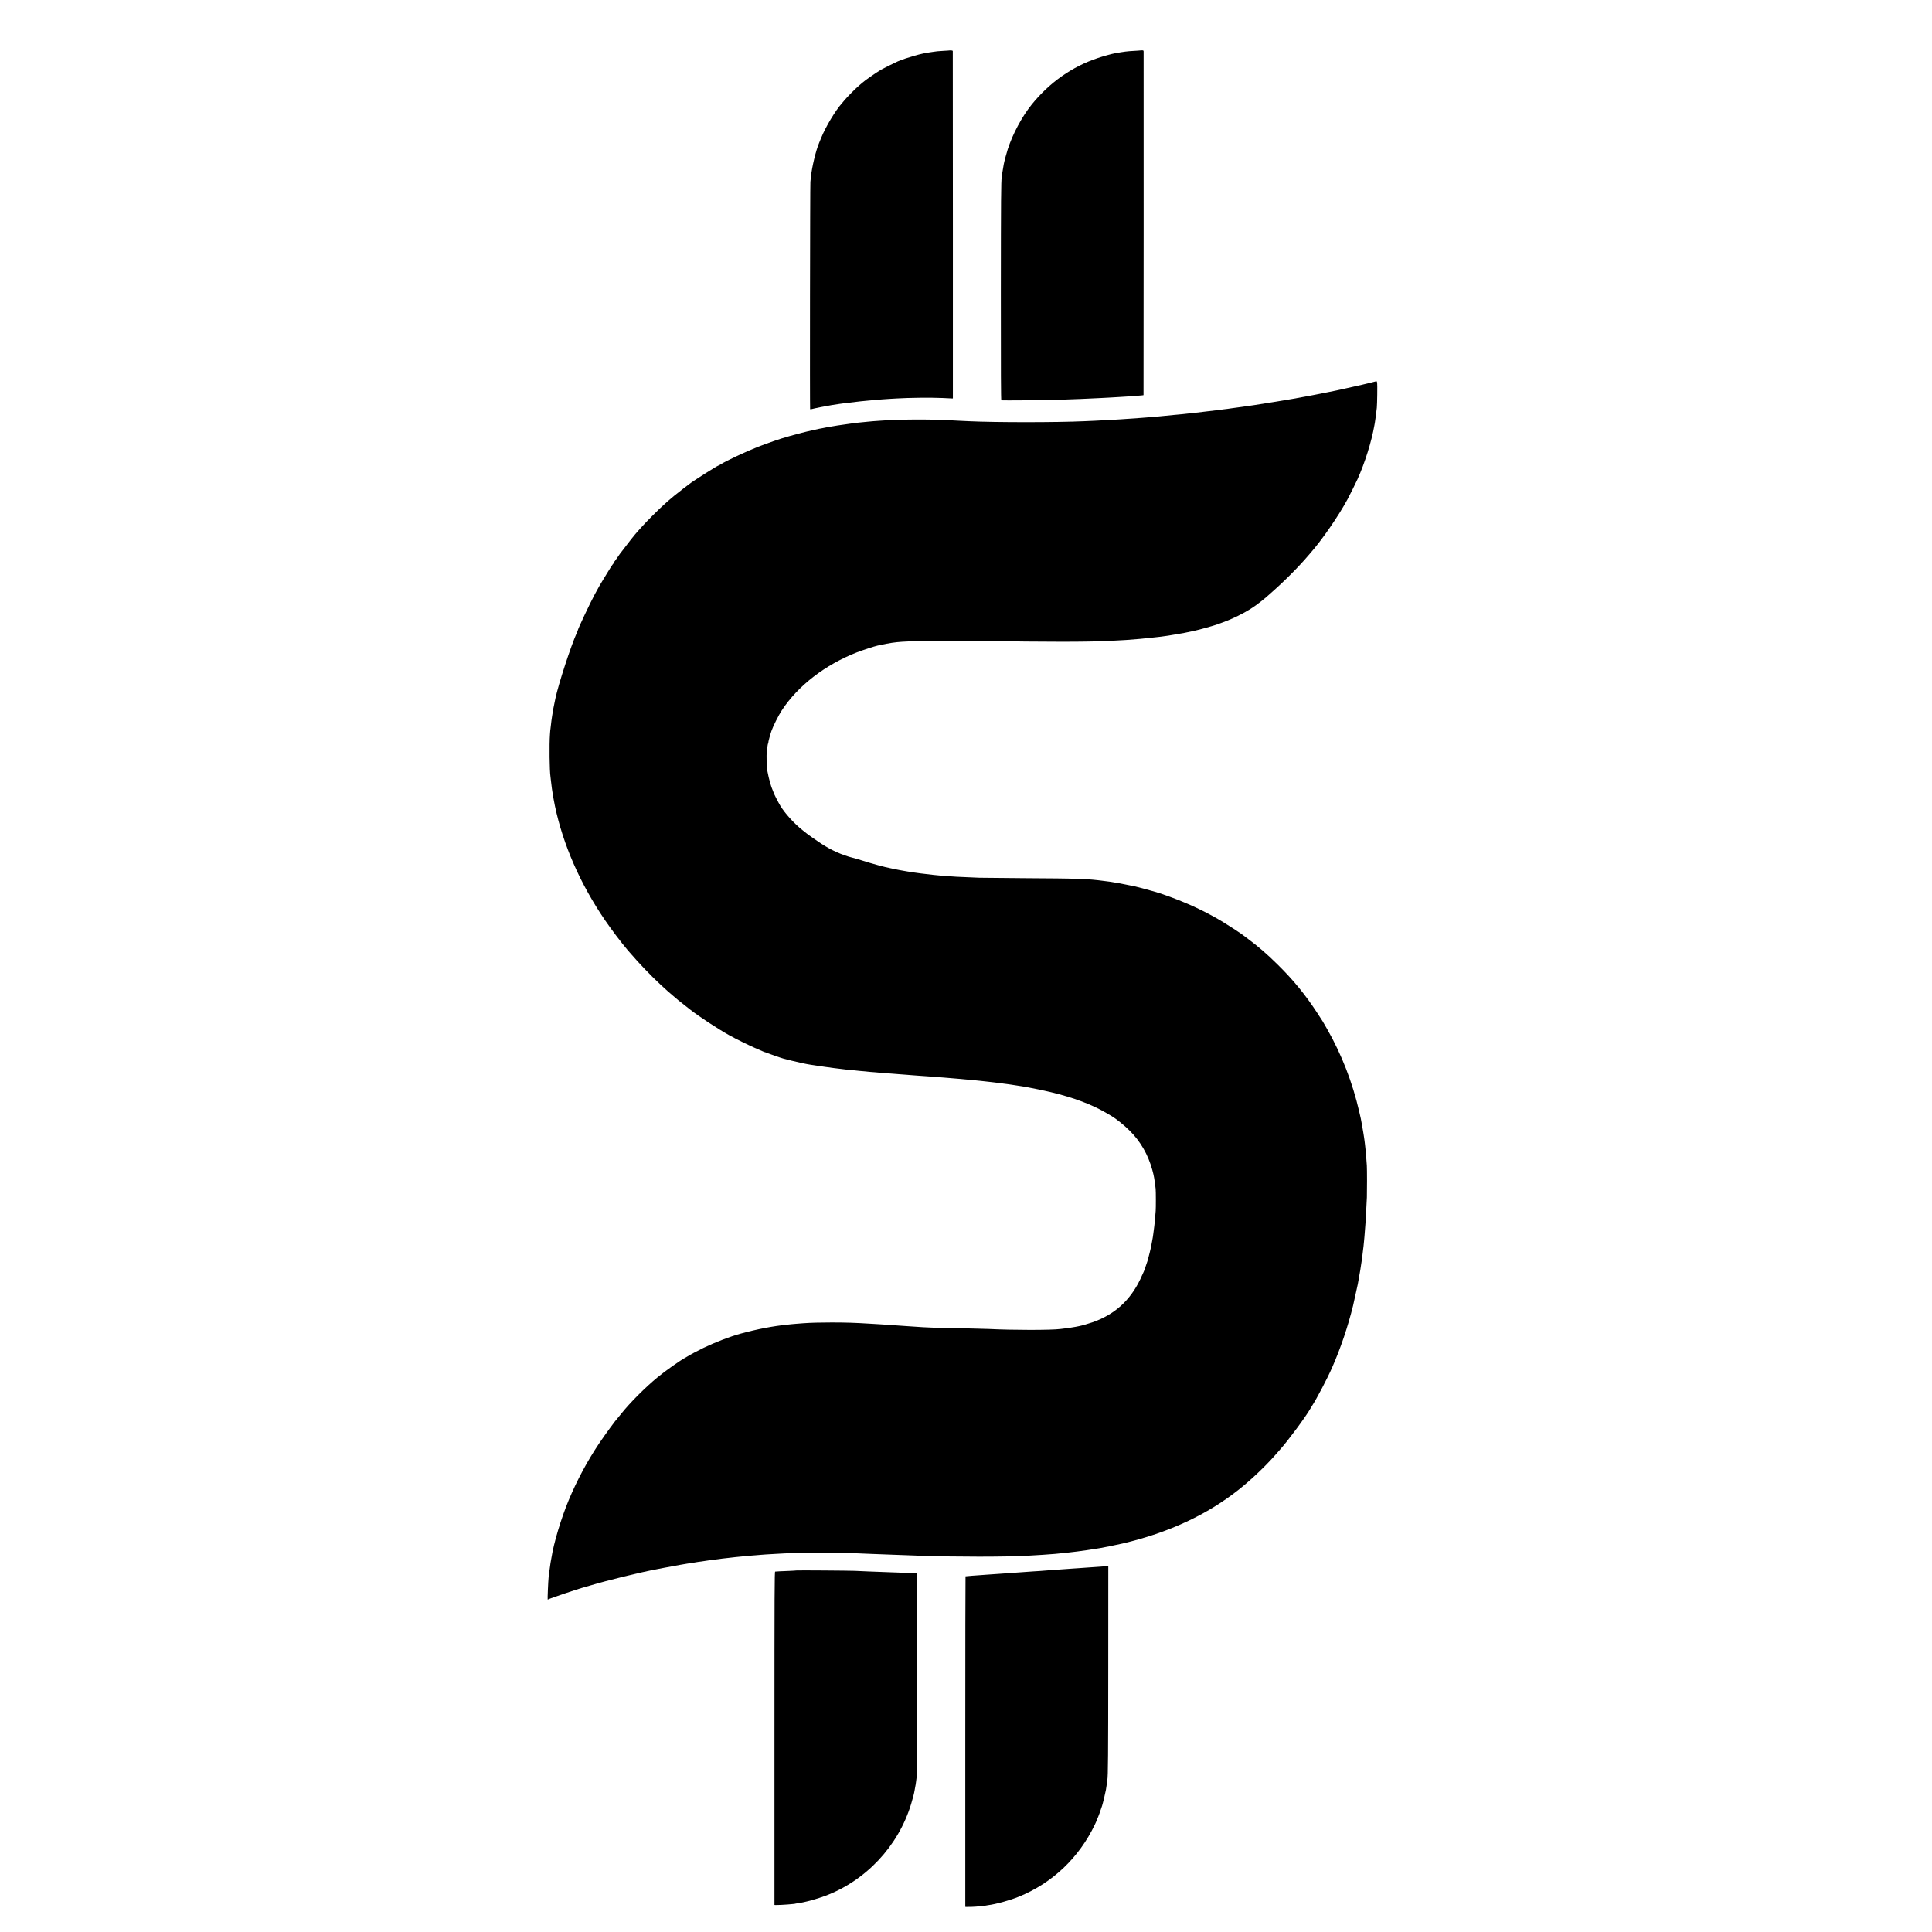
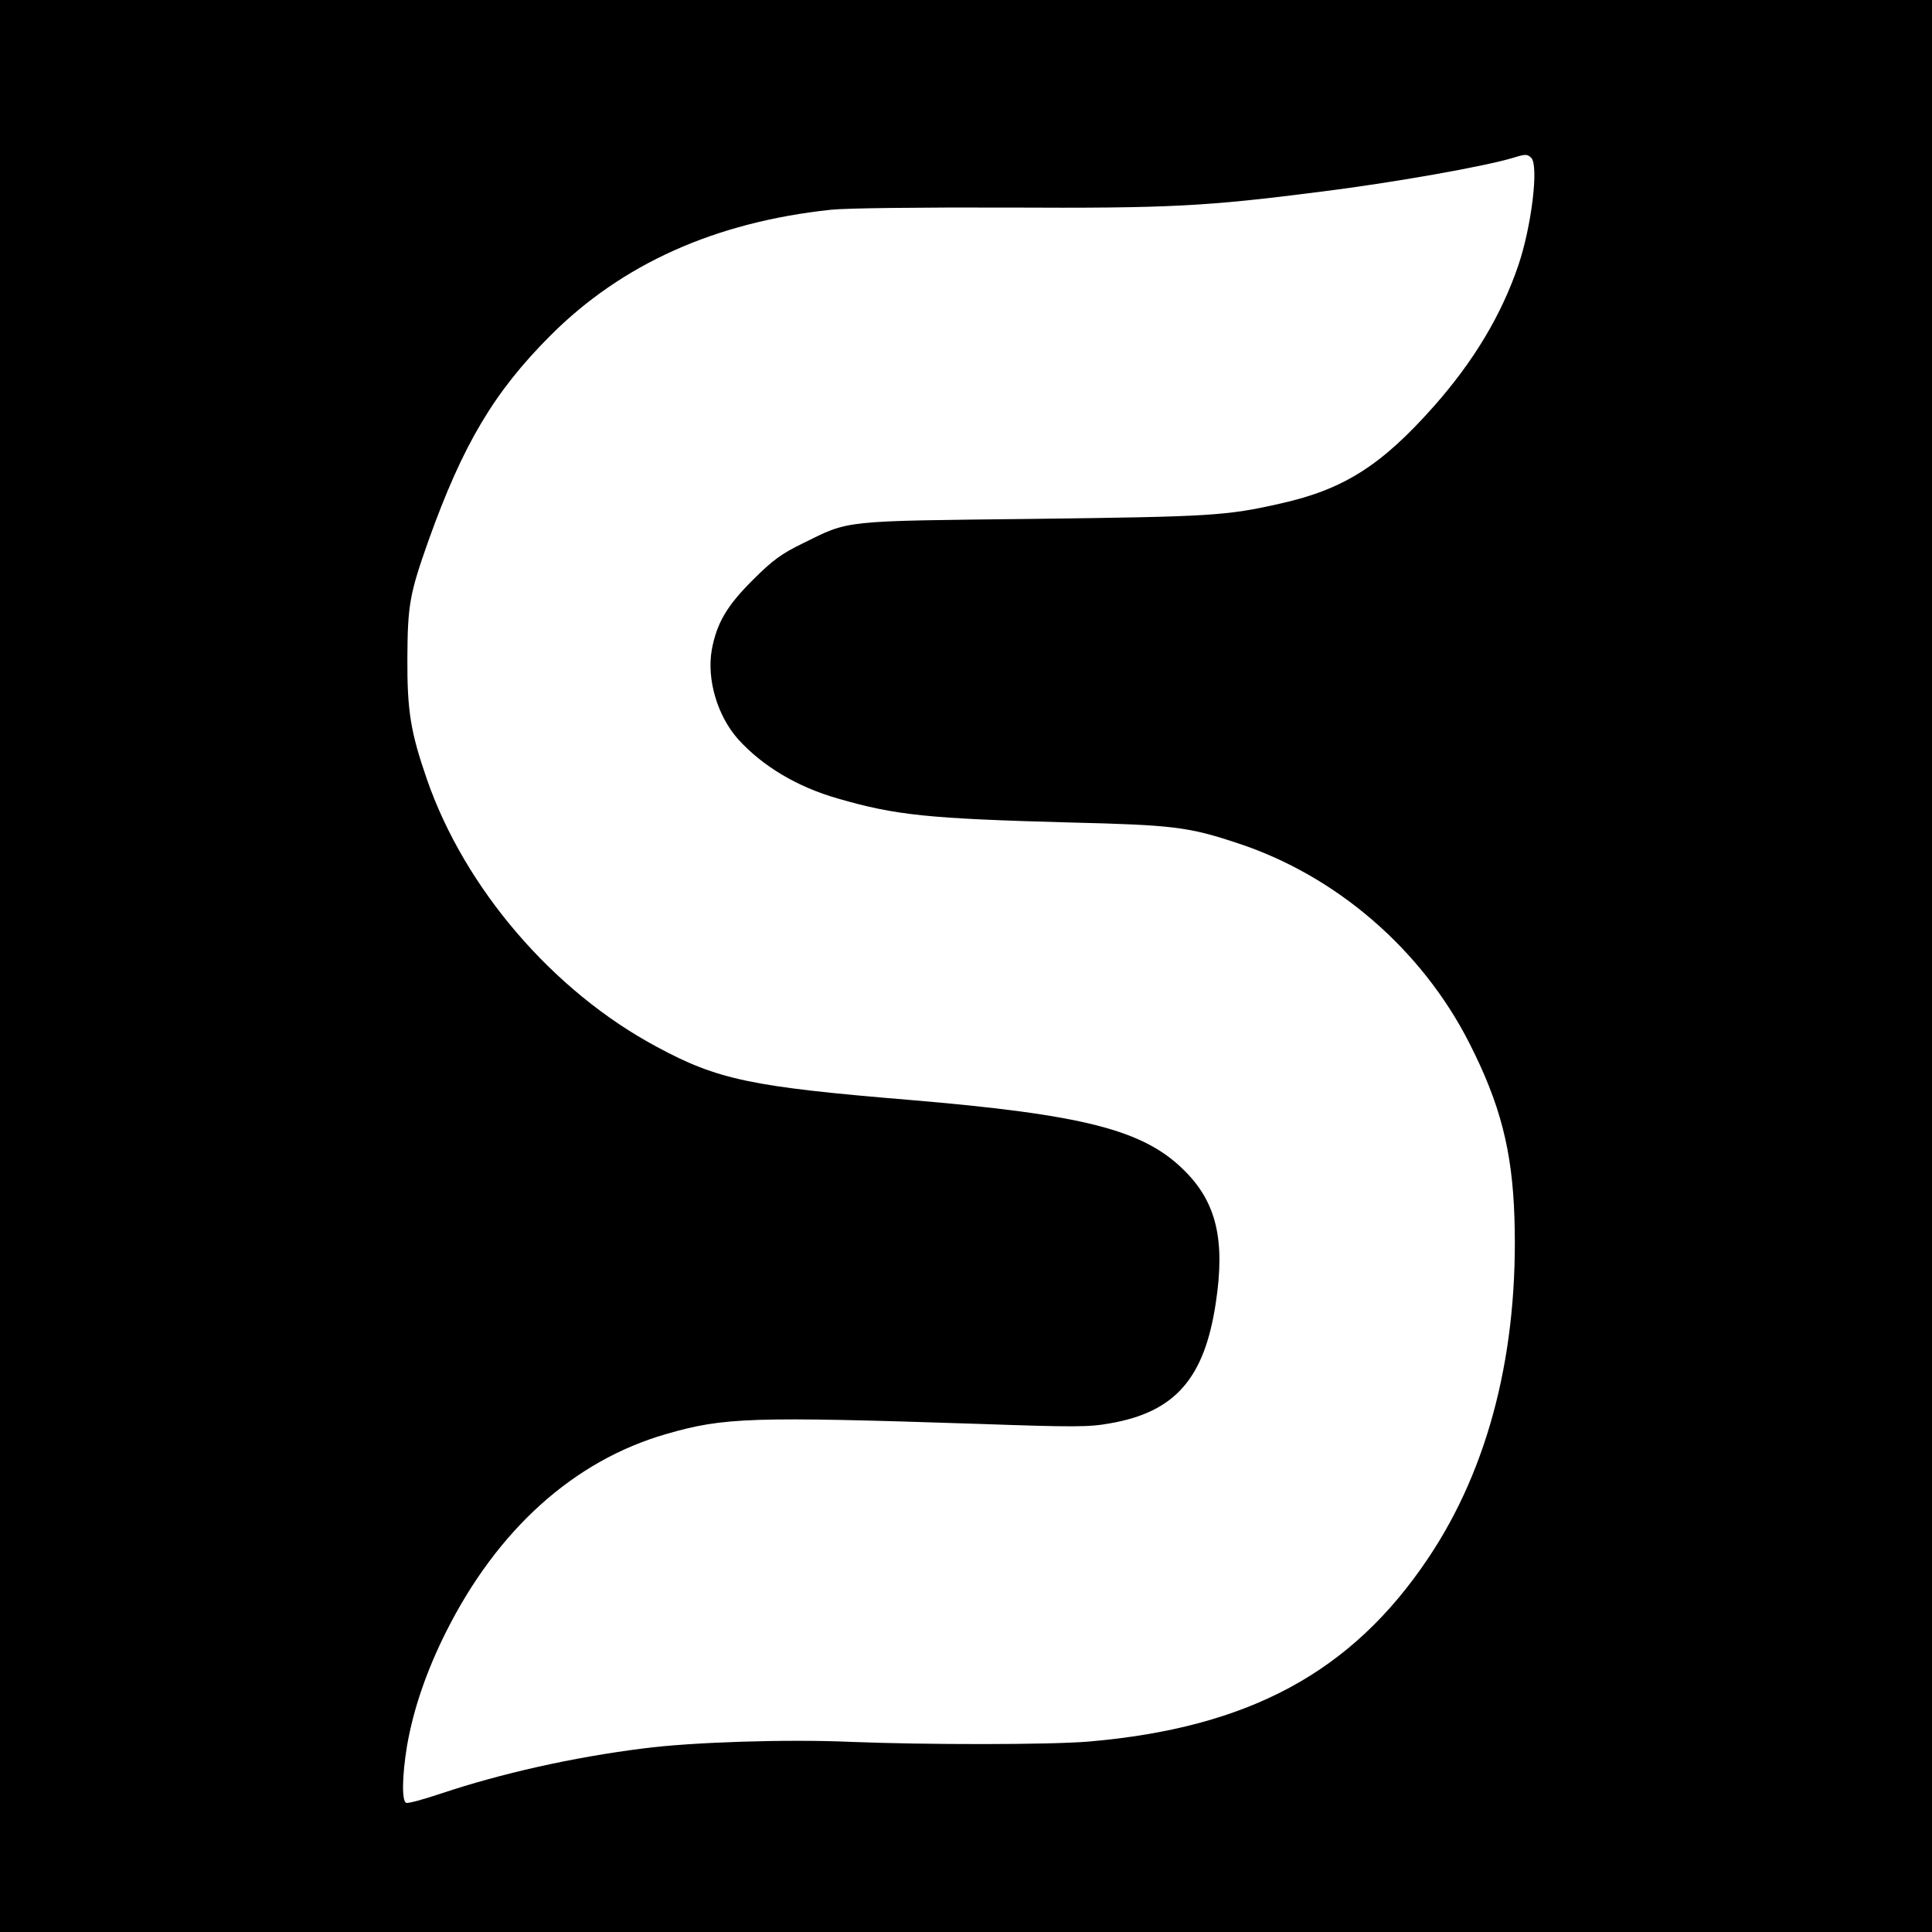
- <svg xmlns="http://www.w3.org/2000/svg" version="1.0" width="4080pt" height="4080pt" viewBox="0 0 4080 4080" preserveAspectRatio="xMidYMid meet">
-   <g transform="translate(0,4080) scale(0.1,-0.1)" fill="#000000" stroke="none">
-     <path d="M20048 39735 c-2 -2 -52 -5 -113 -8 -116 -6 -184 -13 -231 -22 -16 -3 -49 -8 -74 -11 -164 -20 -474 -108 -670 -190 -48 -20 -321 -156 -355 -176 -132 -81 -335 -222 -391 -273 -6 -5 -36 -30 -65 -55 -70 -58 -252 -240 -309 -309 -25 -29 -49 -59 -55 -65 -144 -161 -348 -501 -445 -741 -18 -44 -38 -93 -45 -110 -65 -153 -150 -506 -170 -710 -3 -33 -8 -80 -11 -105 -7 -49 -13 -4778 -6 -4797 2 -8 13 -8 35 -2 48 14 309 66 422 84 140 22 187 29 275 40 140 18 271 33 330 39 30 3 100 10 155 15 55 6 134 13 175 16 41 4 95 8 120 10 25 2 97 7 160 11 63 3 133 8 155 9 256 16 723 21 965 10 85 -4 170 -8 189 -9 l34 -1 0 3660 c-1 2013 -2 3667 -2 3675 -1 10 -12 15 -36 16 -19 1 -36 0 -37 -1z" />
-     <path d="M24078 39735 c-2 -2 -57 -5 -123 -9 -154 -8 -211 -16 -410 -51 -75 -14 -241 -60 -360 -100 -545 -182 -1020 -516 -1396 -980 -205 -254 -401 -619 -507 -945 -28 -88 -75 -262 -85 -320 -16 -86 -27 -151 -32 -190 -3 -25 -8 -56 -10 -70 -15 -103 -18 -443 -19 -2452 -1 -1680 2 -2269 10 -2272 13 -5 934 2 1109 8 66 3 201 8 300 11 99 3 223 8 275 10 52 3 149 7 215 10 66 3 163 8 215 10 52 3 138 8 190 10 52 3 129 7 170 10 41 3 113 7 160 10 47 3 112 7 145 10 33 3 96 7 140 11 44 3 82 7 84 9 2 3 4 7123 2 7256 -1 23 -5 26 -36 26 -19 0 -36 -1 -37 -2z" />
-     <path d="M28945 32719 c-60 -16 -139 -35 -175 -43 -150 -33 -347 -77 -370 -83 -14 -4 -27 -7 -30 -8 -3 0 -21 -4 -40 -8 -19 -4 -45 -9 -57 -12 -13 -3 -33 -7 -45 -10 -23 -5 -156 -32 -193 -39 -11 -2 -81 -16 -155 -31 -74 -15 -146 -29 -160 -31 -14 -3 -83 -16 -155 -29 -161 -30 -170 -32 -275 -50 -252 -43 -578 -96 -675 -110 -60 -9 -117 -18 -125 -20 -8 -2 -39 -7 -69 -10 -30 -4 -61 -8 -70 -10 -23 -4 -90 -14 -141 -20 -93 -13 -107 -14 -185 -25 -44 -6 -91 -13 -104 -15 -14 -3 -51 -7 -84 -10 -32 -4 -68 -8 -80 -11 -12 -2 -47 -7 -77 -9 -56 -6 -64 -7 -210 -25 -140 -18 -153 -19 -210 -25 -30 -3 -71 -7 -90 -10 -19 -2 -57 -6 -85 -9 -27 -3 -72 -8 -100 -11 -27 -3 -75 -7 -105 -10 -30 -2 -75 -7 -100 -9 -108 -12 -230 -24 -315 -31 -38 -3 -90 -8 -115 -10 -25 -2 -81 -7 -125 -10 -44 -3 -100 -8 -125 -10 -79 -7 -320 -23 -430 -30 -36 -2 -110 -6 -165 -10 -185 -11 -239 -14 -380 -20 -77 -3 -178 -8 -225 -10 -592 -27 -1883 -27 -2445 0 -49 3 -144 7 -210 10 -66 3 -151 8 -189 10 -433 24 -1087 20 -1461 -9 -33 -3 -103 -8 -155 -11 -52 -4 -102 -8 -110 -10 -8 -2 -53 -6 -100 -10 -47 -4 -93 -9 -102 -10 -9 -2 -43 -6 -75 -10 -32 -3 -69 -8 -83 -10 -14 -2 -77 -11 -140 -20 -63 -8 -126 -17 -140 -20 -14 -2 -68 -11 -120 -20 -102 -17 -106 -18 -190 -35 -30 -6 -67 -13 -81 -15 -15 -3 -73 -16 -130 -29 -57 -14 -115 -27 -129 -29 -37 -7 -295 -75 -375 -99 -38 -12 -74 -22 -80 -24 -58 -12 -395 -129 -575 -199 -252 -99 -670 -294 -789 -370 -22 -14 -43 -25 -46 -25 -21 0 -550 -335 -620 -393 -5 -4 -64 -49 -130 -99 -118 -90 -256 -202 -325 -264 -142 -127 -203 -185 -335 -318 -83 -83 -180 -184 -215 -225 -36 -41 -72 -81 -81 -90 -46 -47 -227 -276 -377 -476 -4 -5 -32 -46 -62 -90 -30 -44 -58 -81 -62 -83 -4 -2 -8 -10 -8 -17 0 -7 -3 -15 -7 -17 -10 -4 -94 -136 -200 -313 -46 -77 -88 -147 -93 -155 -5 -8 -20 -35 -33 -60 -14 -25 -43 -79 -66 -120 -92 -168 -361 -739 -361 -766 0 -3 -8 -24 -19 -47 -125 -278 -388 -1085 -452 -1387 -38 -181 -53 -258 -69 -367 -6 -43 -13 -89 -15 -103 -3 -14 -7 -56 -11 -95 -4 -38 -8 -72 -9 -75 -2 -3 -7 -57 -11 -120 -16 -212 -9 -768 11 -892 2 -13 6 -52 10 -88 7 -78 32 -255 45 -325 5 -27 12 -63 15 -80 2 -16 13 -73 24 -125 172 -818 534 -1645 1057 -2412 137 -200 344 -473 468 -619 17 -19 42 -49 56 -65 182 -214 462 -506 656 -684 136 -125 160 -146 259 -230 122 -104 106 -91 245 -200 63 -50 120 -94 125 -98 180 -141 583 -405 820 -537 127 -71 404 -207 535 -264 80 -35 159 -69 177 -77 17 -8 34 -14 38 -14 4 0 21 -6 38 -14 35 -16 316 -113 351 -121 11 -3 91 -23 176 -45 128 -33 305 -71 405 -86 11 -1 36 -5 55 -8 19 -4 49 -8 65 -10 17 -3 93 -14 170 -25 77 -11 163 -23 190 -26 45 -5 90 -11 255 -31 30 -3 71 -8 90 -9 19 -2 62 -6 95 -9 100 -11 137 -15 220 -21 44 -4 91 -8 105 -11 14 -2 67 -6 118 -9 51 -4 101 -8 110 -10 9 -1 67 -6 127 -10 61 -4 121 -8 135 -10 14 -2 70 -6 125 -10 55 -3 116 -8 135 -10 19 -3 76 -7 125 -10 50 -3 115 -8 145 -11 30 -2 89 -6 130 -9 41 -3 104 -7 140 -10 117 -9 184 -14 260 -20 41 -3 95 -7 120 -10 25 -2 79 -7 120 -10 41 -3 95 -8 120 -10 25 -3 72 -7 105 -10 105 -8 189 -16 215 -20 14 -2 58 -7 98 -10 41 -4 81 -8 91 -10 10 -2 50 -6 90 -10 40 -3 80 -8 89 -10 9 -1 46 -6 82 -10 36 -4 72 -9 81 -10 9 -2 40 -6 70 -10 30 -3 65 -8 79 -10 14 -2 45 -7 70 -10 44 -6 71 -10 130 -20 60 -10 86 -14 130 -20 25 -3 52 -8 60 -10 8 -2 31 -7 50 -10 75 -12 342 -68 475 -100 475 -113 873 -263 1178 -444 43 -25 86 -50 95 -56 106 -62 269 -194 391 -315 226 -225 386 -503 475 -825 36 -132 44 -179 71 -400 6 -47 6 -414 1 -465 -2 -19 -7 -78 -11 -130 -4 -52 -9 -108 -11 -125 -2 -16 -6 -52 -9 -80 -5 -45 -9 -78 -20 -155 -2 -14 -7 -45 -10 -70 -4 -25 -11 -64 -16 -88 -5 -23 -12 -59 -15 -80 -3 -20 -18 -89 -34 -152 -16 -63 -32 -126 -36 -140 -3 -14 -9 -34 -13 -45 -14 -37 -42 -120 -46 -135 -8 -35 -42 -114 -106 -248 -216 -450 -545 -745 -1010 -907 -89 -31 -222 -69 -284 -81 -11 -2 -42 -8 -70 -14 -27 -5 -66 -12 -85 -14 -19 -3 -46 -7 -60 -10 -14 -2 -54 -7 -90 -11 -36 -4 -76 -9 -90 -11 -198 -25 -1007 -25 -1520 1 -41 2 -210 7 -375 10 -813 15 -894 18 -1215 41 -41 3 -101 7 -135 9 -33 2 -91 6 -130 9 -38 3 -110 8 -160 11 -49 3 -112 8 -140 10 -27 2 -97 7 -155 10 -58 4 -134 8 -170 10 -356 22 -506 26 -825 27 -254 0 -445 -5 -610 -17 -33 -3 -96 -7 -140 -11 -44 -3 -91 -7 -105 -9 -14 -2 -54 -7 -90 -10 -294 -29 -632 -94 -980 -189 -220 -60 -539 -183 -780 -299 -116 -56 -302 -155 -350 -187 -8 -5 -28 -17 -45 -26 -116 -64 -406 -269 -575 -407 -259 -212 -586 -539 -775 -777 -33 -41 -62 -77 -65 -80 -39 -37 -267 -348 -403 -550 -247 -370 -461 -769 -637 -1190 -160 -385 -316 -904 -364 -1214 -4 -21 -8 -48 -11 -60 -2 -12 -7 -38 -10 -58 -6 -48 -13 -98 -20 -145 -3 -21 -8 -58 -11 -83 -3 -25 -7 -58 -9 -75 -8 -70 -25 -465 -19 -465 1 0 24 9 51 21 57 24 584 202 663 223 30 8 107 30 170 49 393 118 1057 280 1435 351 11 2 79 15 150 29 189 37 489 90 585 102 25 3 52 8 60 10 8 3 35 7 59 10 23 3 55 7 70 9 54 10 238 35 291 41 30 3 66 8 80 10 33 6 84 12 205 25 55 6 118 13 140 16 22 3 63 7 90 9 75 7 166 15 205 20 19 2 78 7 130 10 52 3 106 8 120 10 23 3 147 11 315 20 39 2 129 7 200 11 175 10 1274 11 1505 1 102 -4 232 -10 290 -12 231 -8 440 -17 535 -20 88 -4 218 -9 550 -20 732 -25 1750 -25 2215 0 185 10 287 16 335 20 28 2 88 7 135 10 47 3 108 8 135 10 101 10 161 16 195 20 19 2 62 6 95 10 33 3 71 8 85 10 14 2 52 6 85 10 54 5 353 49 415 61 14 2 43 7 65 10 64 10 360 70 485 99 970 228 1787 608 2465 1149 244 194 541 476 740 701 48 55 102 116 119 135 173 193 545 696 640 865 9 17 24 42 34 56 98 150 324 580 424 809 179 407 332 859 443 1310 15 61 94 422 99 450 3 19 10 60 16 90 21 111 53 301 65 395 2 11 6 38 9 60 7 51 13 105 21 175 4 30 8 66 10 80 2 14 6 59 10 100 3 41 8 91 10 110 4 37 14 168 21 273 2 34 6 93 8 130 5 71 16 284 22 422 4 98 4 601 -1 670 -4 67 -16 220 -20 270 -11 108 -17 162 -20 185 -2 14 -7 50 -10 80 -4 30 -9 62 -10 70 -2 8 -8 51 -15 95 -12 79 -15 96 -25 145 -2 14 -7 39 -10 55 -11 67 -17 97 -52 245 -140 608 -370 1201 -672 1731 -105 184 -88 157 -217 354 -247 378 -502 690 -829 1012 -234 231 -412 385 -650 561 -60 45 -114 86 -120 90 -32 25 -288 191 -390 252 -286 174 -604 330 -942 464 -148 59 -408 151 -455 162 -5 1 -9 2 -10 4 -2 1 -10 3 -19 5 -8 1 -53 14 -100 28 -69 21 -287 79 -349 92 -88 19 -333 67 -360 71 -19 2 -46 6 -60 9 -46 9 -86 15 -201 29 -374 49 -528 54 -1729 61 -443 3 -857 7 -920 9 -300 12 -420 17 -480 21 -36 3 -101 7 -145 10 -127 8 -261 19 -345 29 -62 7 -217 25 -265 31 -22 2 -58 7 -80 11 -22 3 -51 7 -65 9 -38 5 -113 17 -135 21 -11 2 -47 9 -80 14 -33 5 -71 12 -85 15 -14 3 -38 8 -55 11 -16 3 -50 10 -75 15 -25 6 -58 13 -75 16 -83 13 -413 103 -583 159 -57 19 -148 45 -202 59 -225 57 -453 159 -660 294 -77 50 -281 192 -305 212 -11 10 -56 45 -100 80 -174 137 -369 352 -468 516 -41 67 -137 256 -137 269 0 4 -9 26 -19 48 -38 81 -84 245 -115 411 -16 88 -24 341 -12 410 2 17 8 59 11 95 4 36 11 73 16 83 6 9 8 17 5 17 -6 0 39 169 66 245 34 99 152 334 219 435 339 518 917 964 1589 1225 115 45 367 127 428 140 9 2 37 8 62 14 74 16 192 39 245 46 162 22 213 25 620 40 154 6 1009 6 1315 0 1269 -23 2212 -23 2650 0 191 10 302 16 360 20 181 12 420 33 610 56 47 5 103 12 125 14 82 10 242 34 265 40 8 2 35 7 60 10 62 8 296 53 345 66 22 6 51 13 65 15 51 9 360 95 432 120 218 77 309 114 463 189 191 94 342 189 490 308 55 44 102 83 105 86 3 3 39 35 80 71 279 242 597 559 810 810 12 14 31 36 43 50 240 271 591 779 781 1130 48 88 177 348 216 434 154 343 294 789 354 1131 3 17 8 41 10 55 8 41 30 211 42 320 8 79 13 482 7 528 -3 17 -10 32 -17 31 -6 0 -60 -14 -121 -30z" />
-     <path d="M23337 7723 c-1 -1 -47 -4 -102 -8 -132 -9 -205 -14 -290 -20 -38 -3 -101 -8 -140 -10 -38 -2 -99 -6 -135 -9 -36 -3 -99 -8 -140 -10 -203 -15 -239 -17 -295 -21 -33 -3 -94 -7 -135 -10 -41 -3 -104 -8 -139 -11 -35 -2 -101 -7 -145 -9 -45 -3 -108 -7 -141 -10 -33 -2 -96 -7 -140 -10 -44 -3 -107 -7 -140 -10 -113 -8 -210 -15 -280 -20 -38 -3 -104 -7 -145 -10 -41 -3 -106 -7 -145 -10 -38 -3 -99 -7 -135 -10 -36 -3 -105 -8 -155 -11 -84 -6 -133 -11 -145 -13 -3 -1 -5 -1571 -5 -3491 l0 -3490 25 -1 c47 -1 168 2 197 6 15 2 66 6 113 10 47 4 88 9 91 11 4 2 27 6 50 9 165 20 464 102 659 182 706 289 1266 821 1601 1521 27 56 49 108 49 115 0 7 4 17 9 22 8 10 64 163 95 260 9 28 29 106 45 175 35 146 42 187 56 295 4 33 9 67 10 75 15 80 18 531 19 2377 l1 2142 -33 -2 c-19 -1 -34 -3 -35 -4z" />
-     <path d="M16818 7635 c-2 -2 -77 -6 -168 -10 -154 -6 -244 -10 -280 -14 -13 -1 -15 -399 -15 -3521 l0 -3520 35 -1 c94 -2 415 22 415 31 0 1 14 3 30 5 17 2 46 7 65 10 19 4 45 9 58 11 109 21 317 81 457 132 868 321 1557 1056 1826 1945 38 126 64 225 74 290 3 17 8 43 10 57 11 53 13 69 20 121 3 30 8 65 10 79 14 100 17 443 17 2238 -1 1115 -1 2041 -1 2058 -1 17 -6 31 -13 31 -42 1 -442 15 -538 19 -63 2 -169 6 -235 9 -139 4 -370 14 -535 22 -125 5 -1227 13 -1232 8z" />
+ <svg xmlns="http://www.w3.org/2000/svg" version="1.0" width="700pt" height="700pt" viewBox="0 0 700 700" preserveAspectRatio="xMidYMid meet">
+   <g transform="translate(0,700) scale(0.1,-0.1)" fill="#000000" stroke="none">
+     <path d="M0 3500 l0 -3500 3500 0 3500 0 0 3500 0 3500 -3500 0 -3500 0 0 -3500z m5548 2928 c28 -28 1 -249 -47 -390 -61 -179 -161 -346 -304 -508 -191 -216 -328 -303 -556 -354 -198 -45 -254 -48 -896 -56 -698 -8 -665 -4 -835 -88 -78 -38 -110 -61 -181 -132 -95 -94 -132 -157 -150 -254 -19 -107 20 -240 96 -325 88 -97 213 -172 360 -214 210 -61 327 -73 840 -87 375 -9 432 -16 609 -75 357 -117 667 -385 839 -723 112 -220 156 -388 164 -632 16 -481 -91 -906 -312 -1235 -277 -414 -650 -615 -1230 -665 -143 -12 -592 -12 -865 -1 -229 10 -575 -1 -750 -24 -255 -32 -516 -91 -731 -163 -63 -21 -120 -37 -127 -34 -17 5 -15 100 3 208 23 132 71 272 142 413 186 370 463 619 796 715 210 61 310 64 1132 37 346 -12 400 -12 477 2 236 41 342 163 383 436 35 230 2 367 -117 483 -147 145 -365 200 -995 253 -569 47 -693 73 -913 192 -376 201 -696 574 -833 969 -59 170 -72 248 -71 439 1 193 8 233 76 425 125 350 238 540 443 745 259 259 596 410 1015 455 55 6 326 9 640 8 588 -3 718 4 1140 58 262 33 590 91 695 123 42 13 49 13 63 -1z" />
  </g>
</svg>
